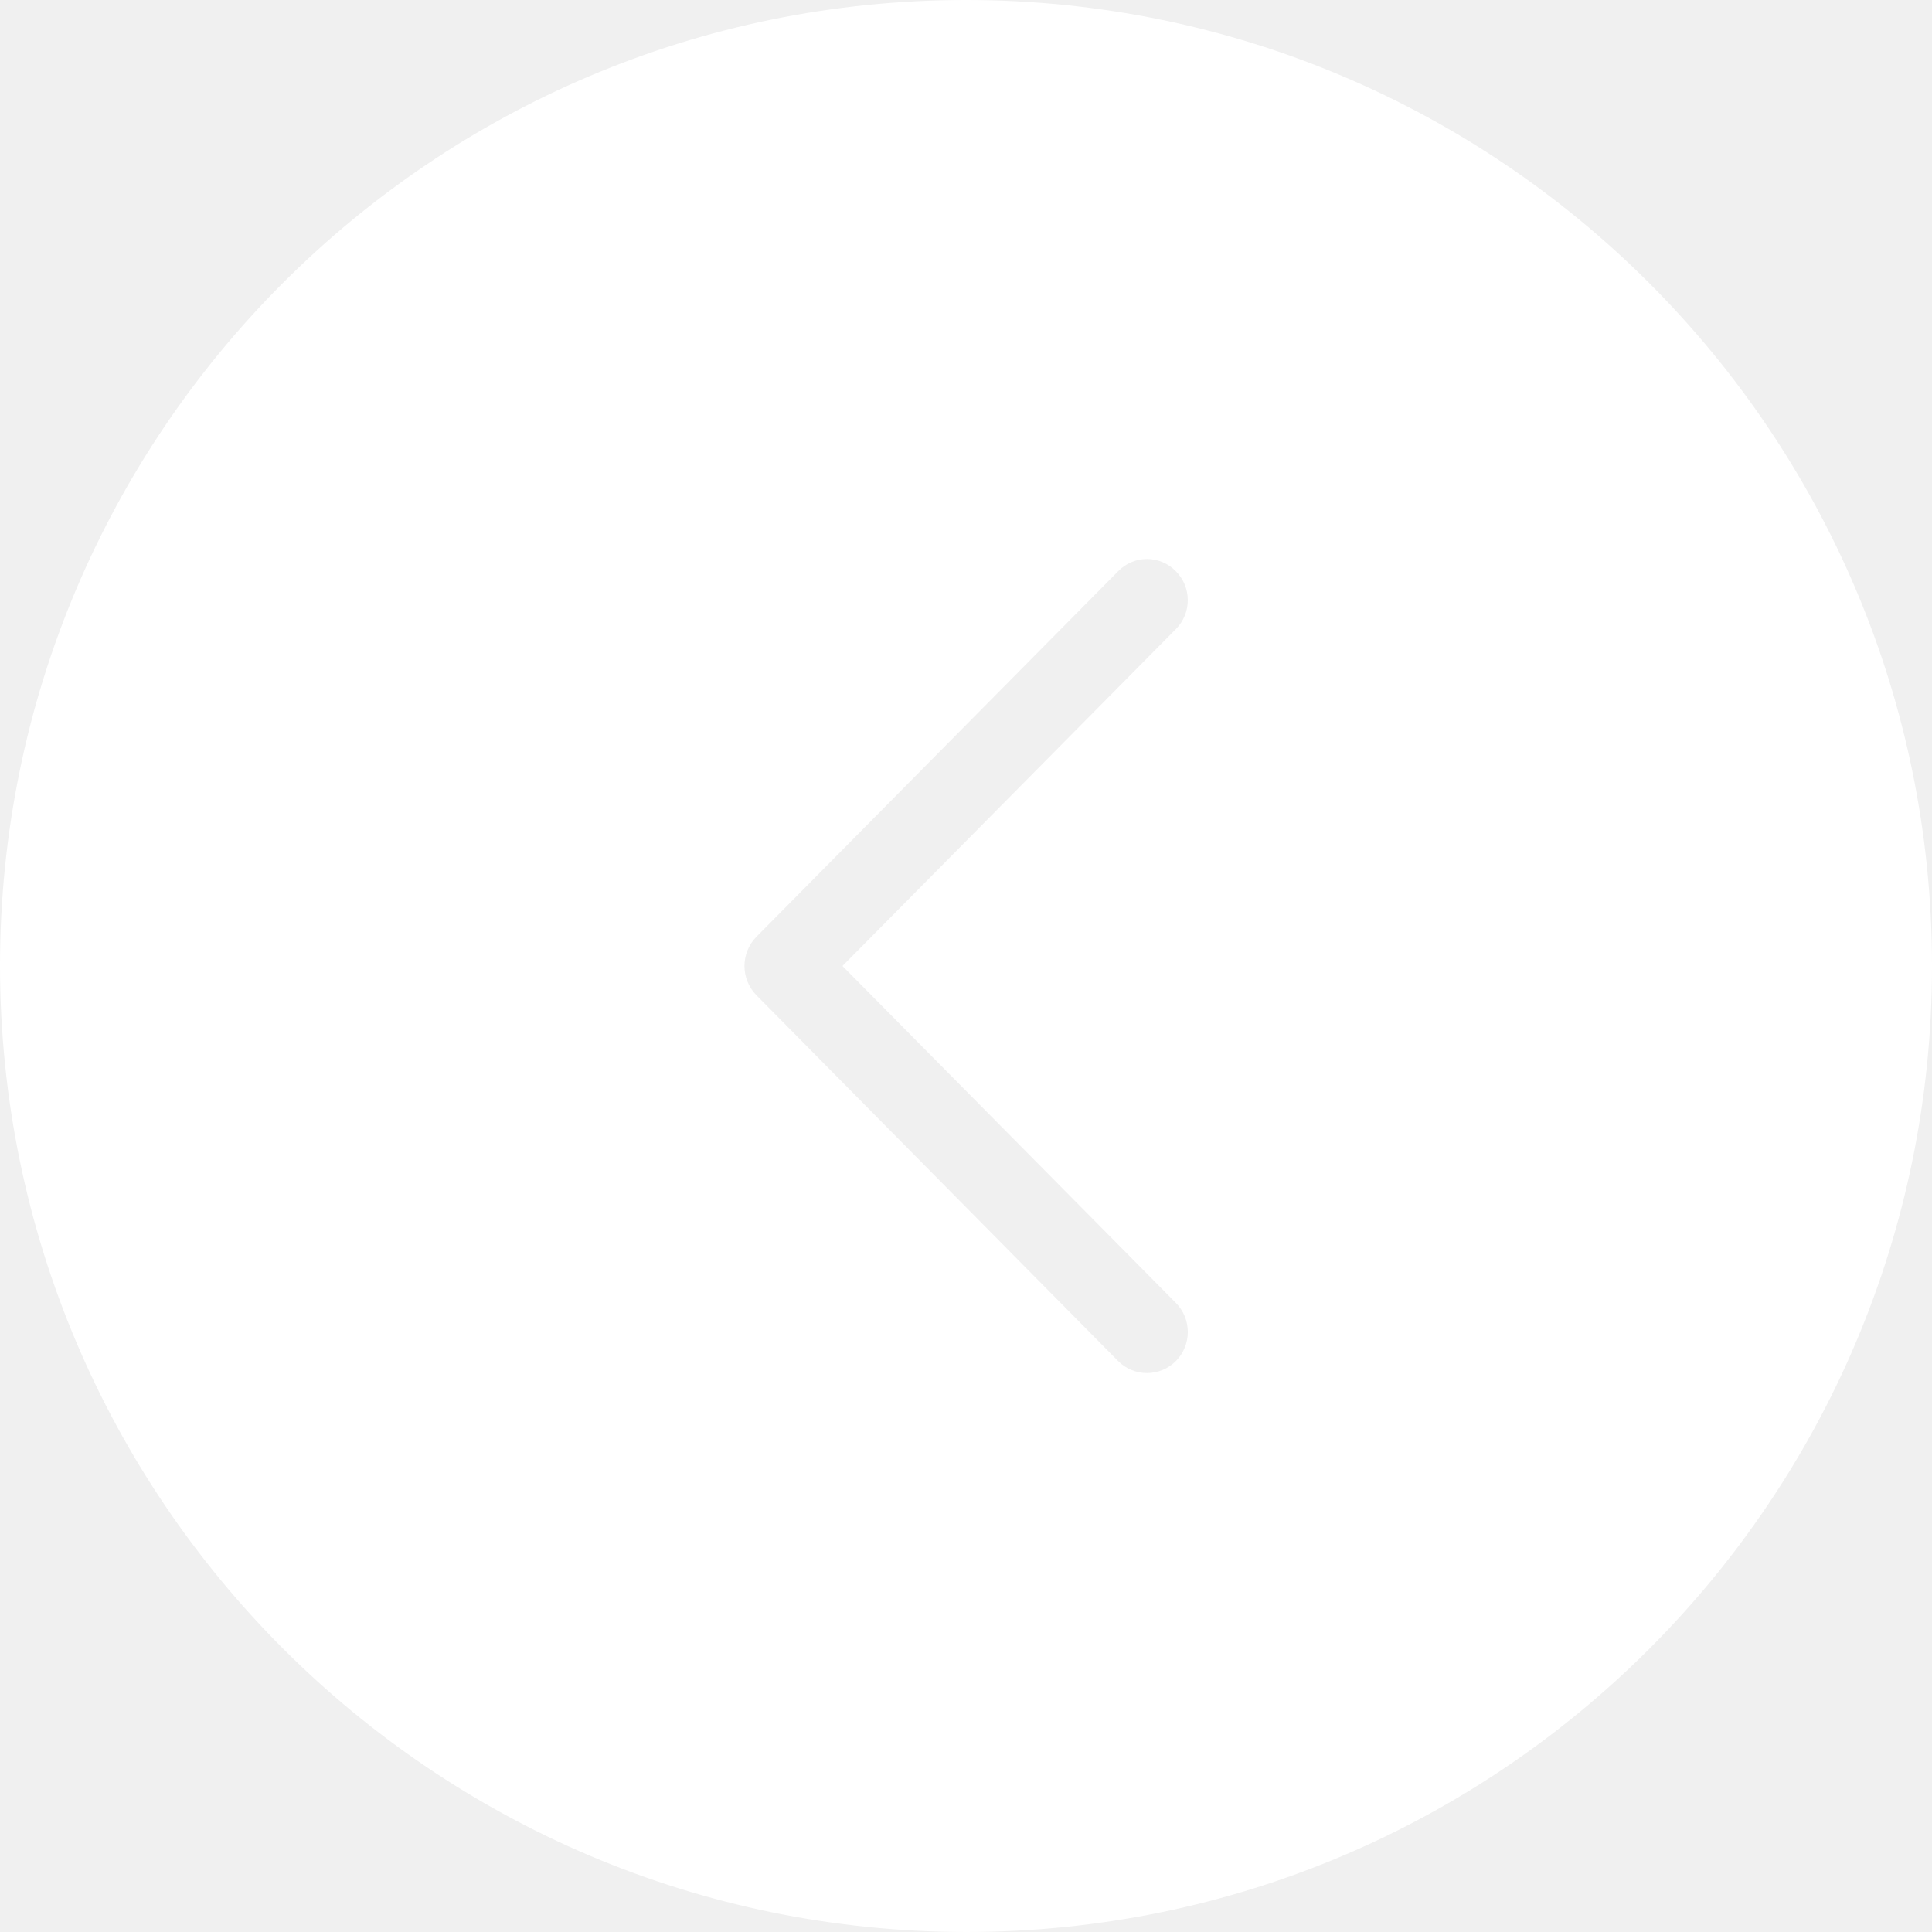
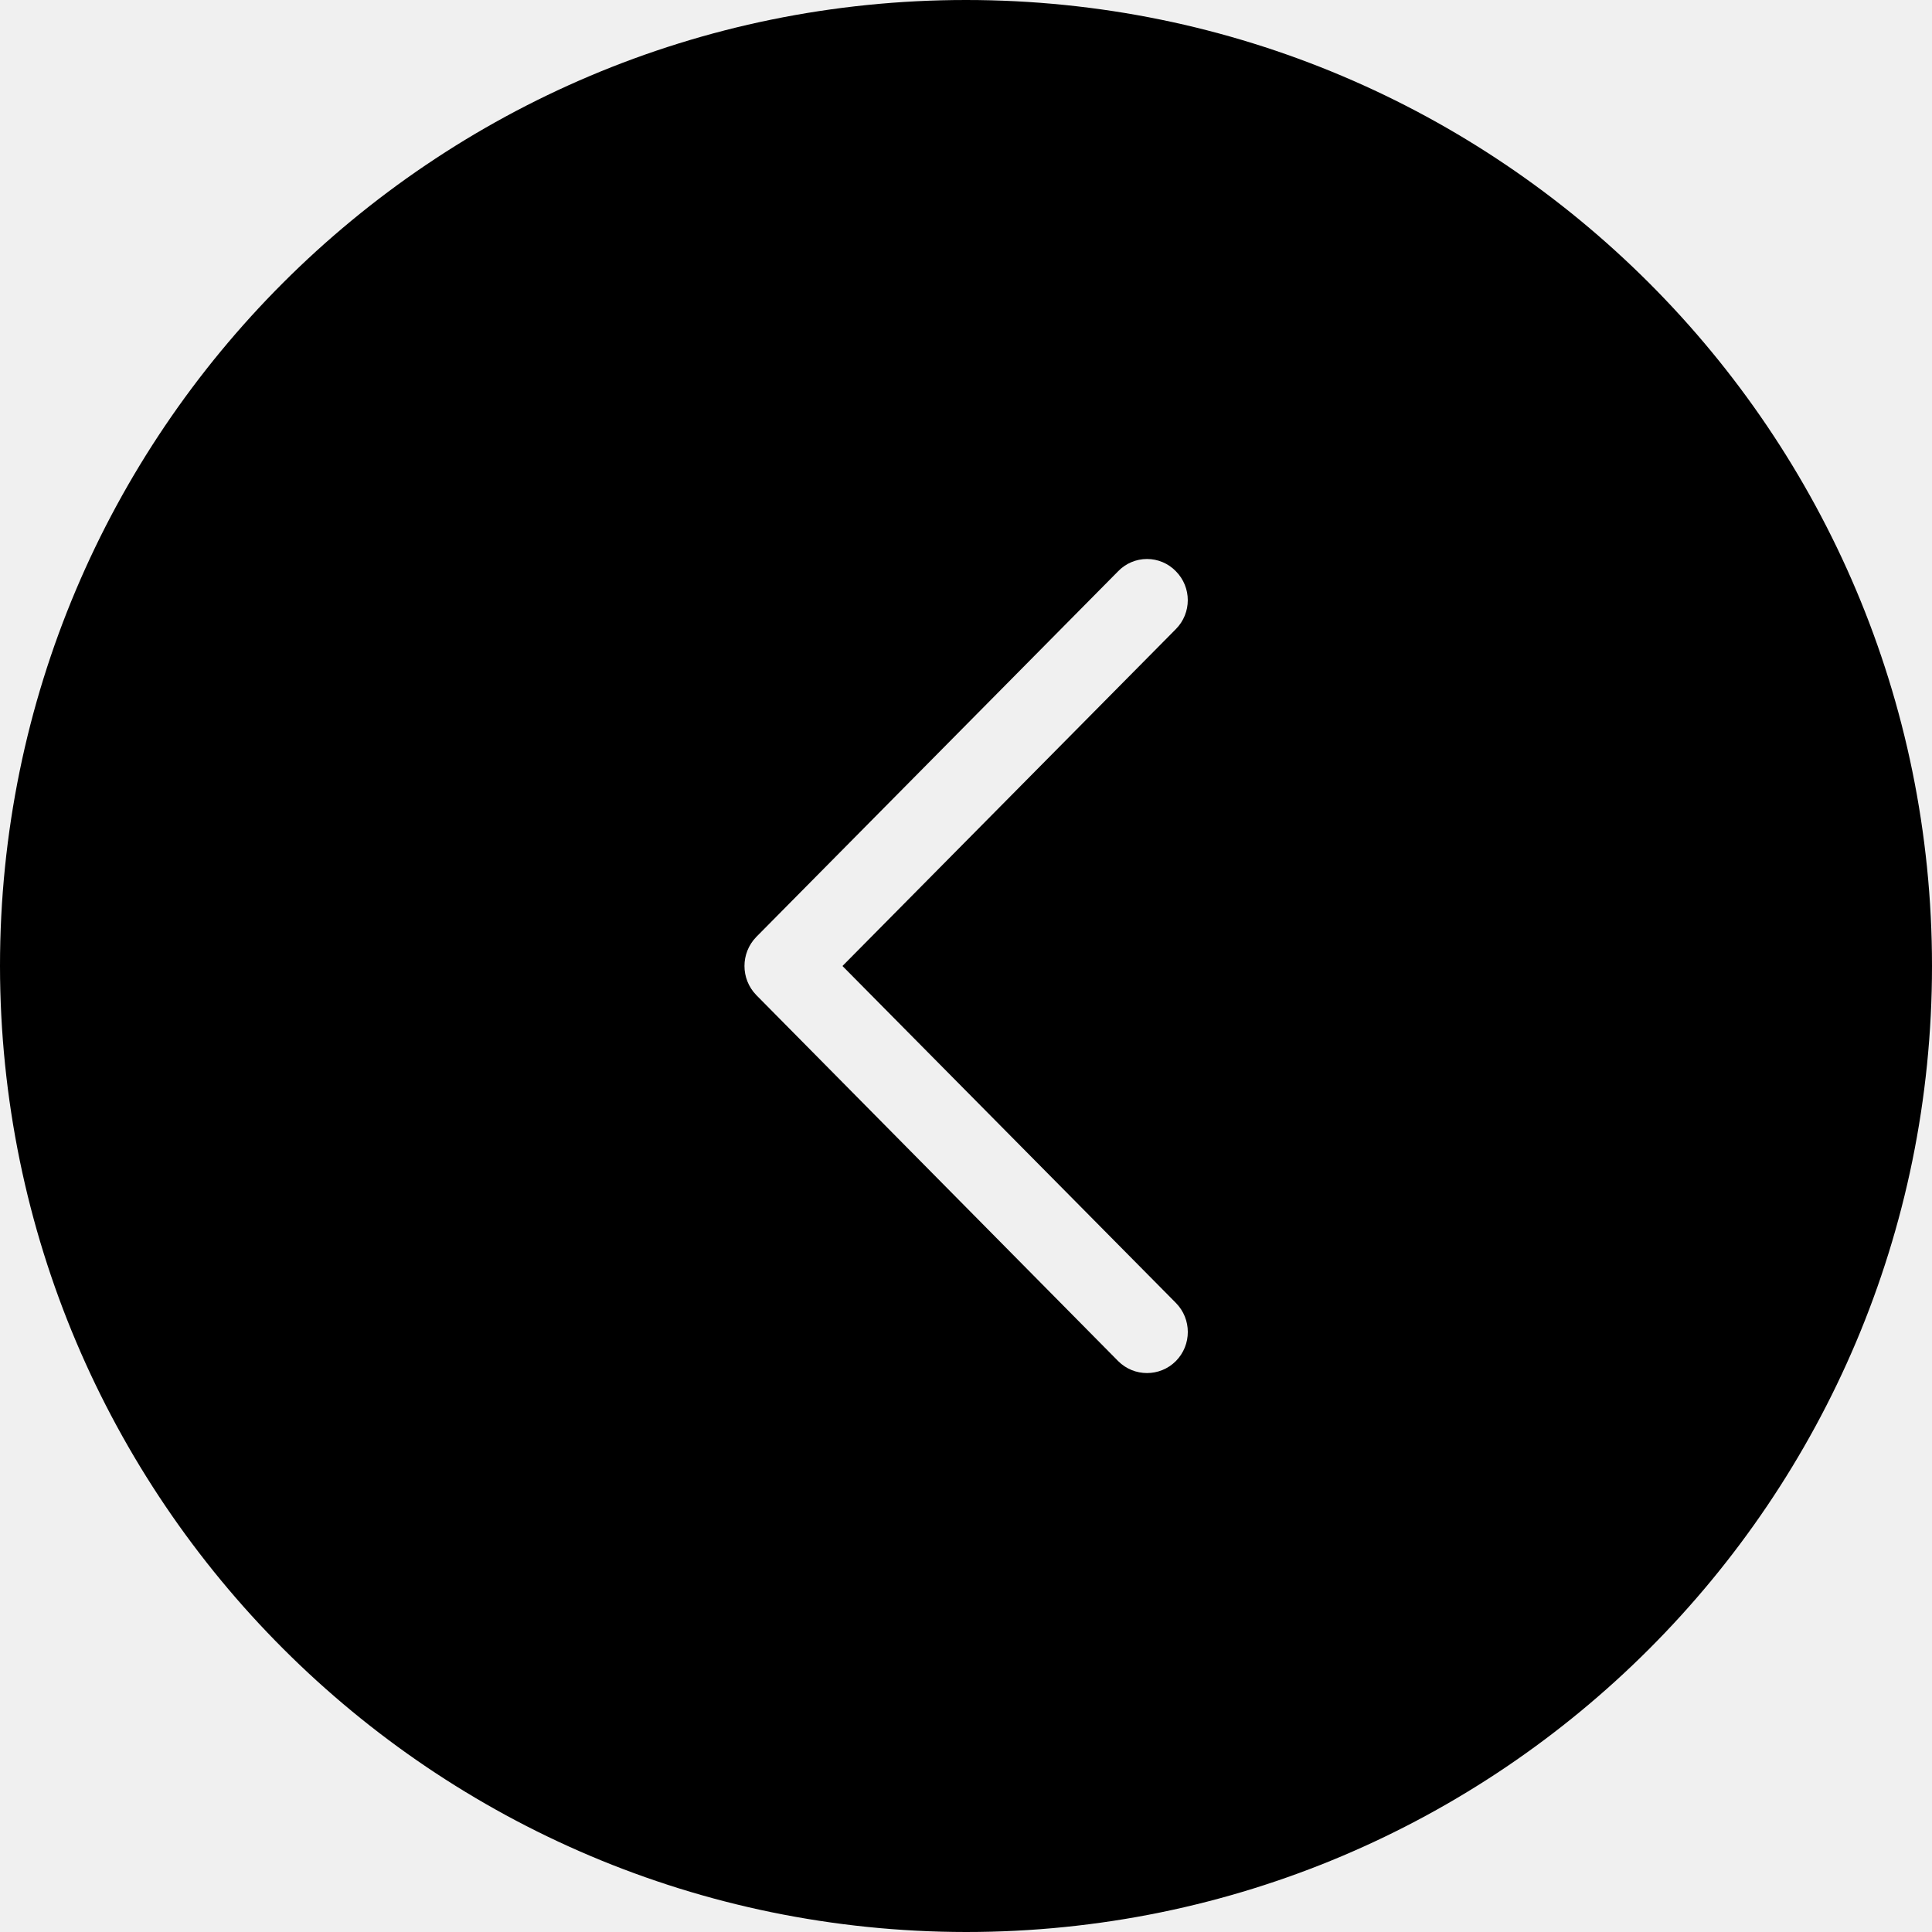
<svg xmlns="http://www.w3.org/2000/svg" viewBox="0 0 60.68 60.68">
  <defs>
-     <style>.cls-1{fill:#fff;}</style>
+     <style>.cls-1{fill:#000;}</style>
  </defs>
  <g id="Layer_2" data-name="Layer 2">
    <g id="Layer_1-2" data-name="Layer 1">
      <path class="cls-1" d="M30.34,60.68A30.34,30.34,0,1,0,0,30.34,30.37,30.37,0,0,0,30.34,60.68ZM23.75,29.43,35.12,17.94a1.26,1.26,0,0,1,1.81,0,1.29,1.29,0,0,1,0,1.82L26.46,30.34,36.93,40.92a1.3,1.3,0,0,1,0,1.83,1.28,1.28,0,0,1-1.81,0L23.75,31.25A1.31,1.31,0,0,1,23.75,29.43Z" />
    </g>
  </g>
</svg>
